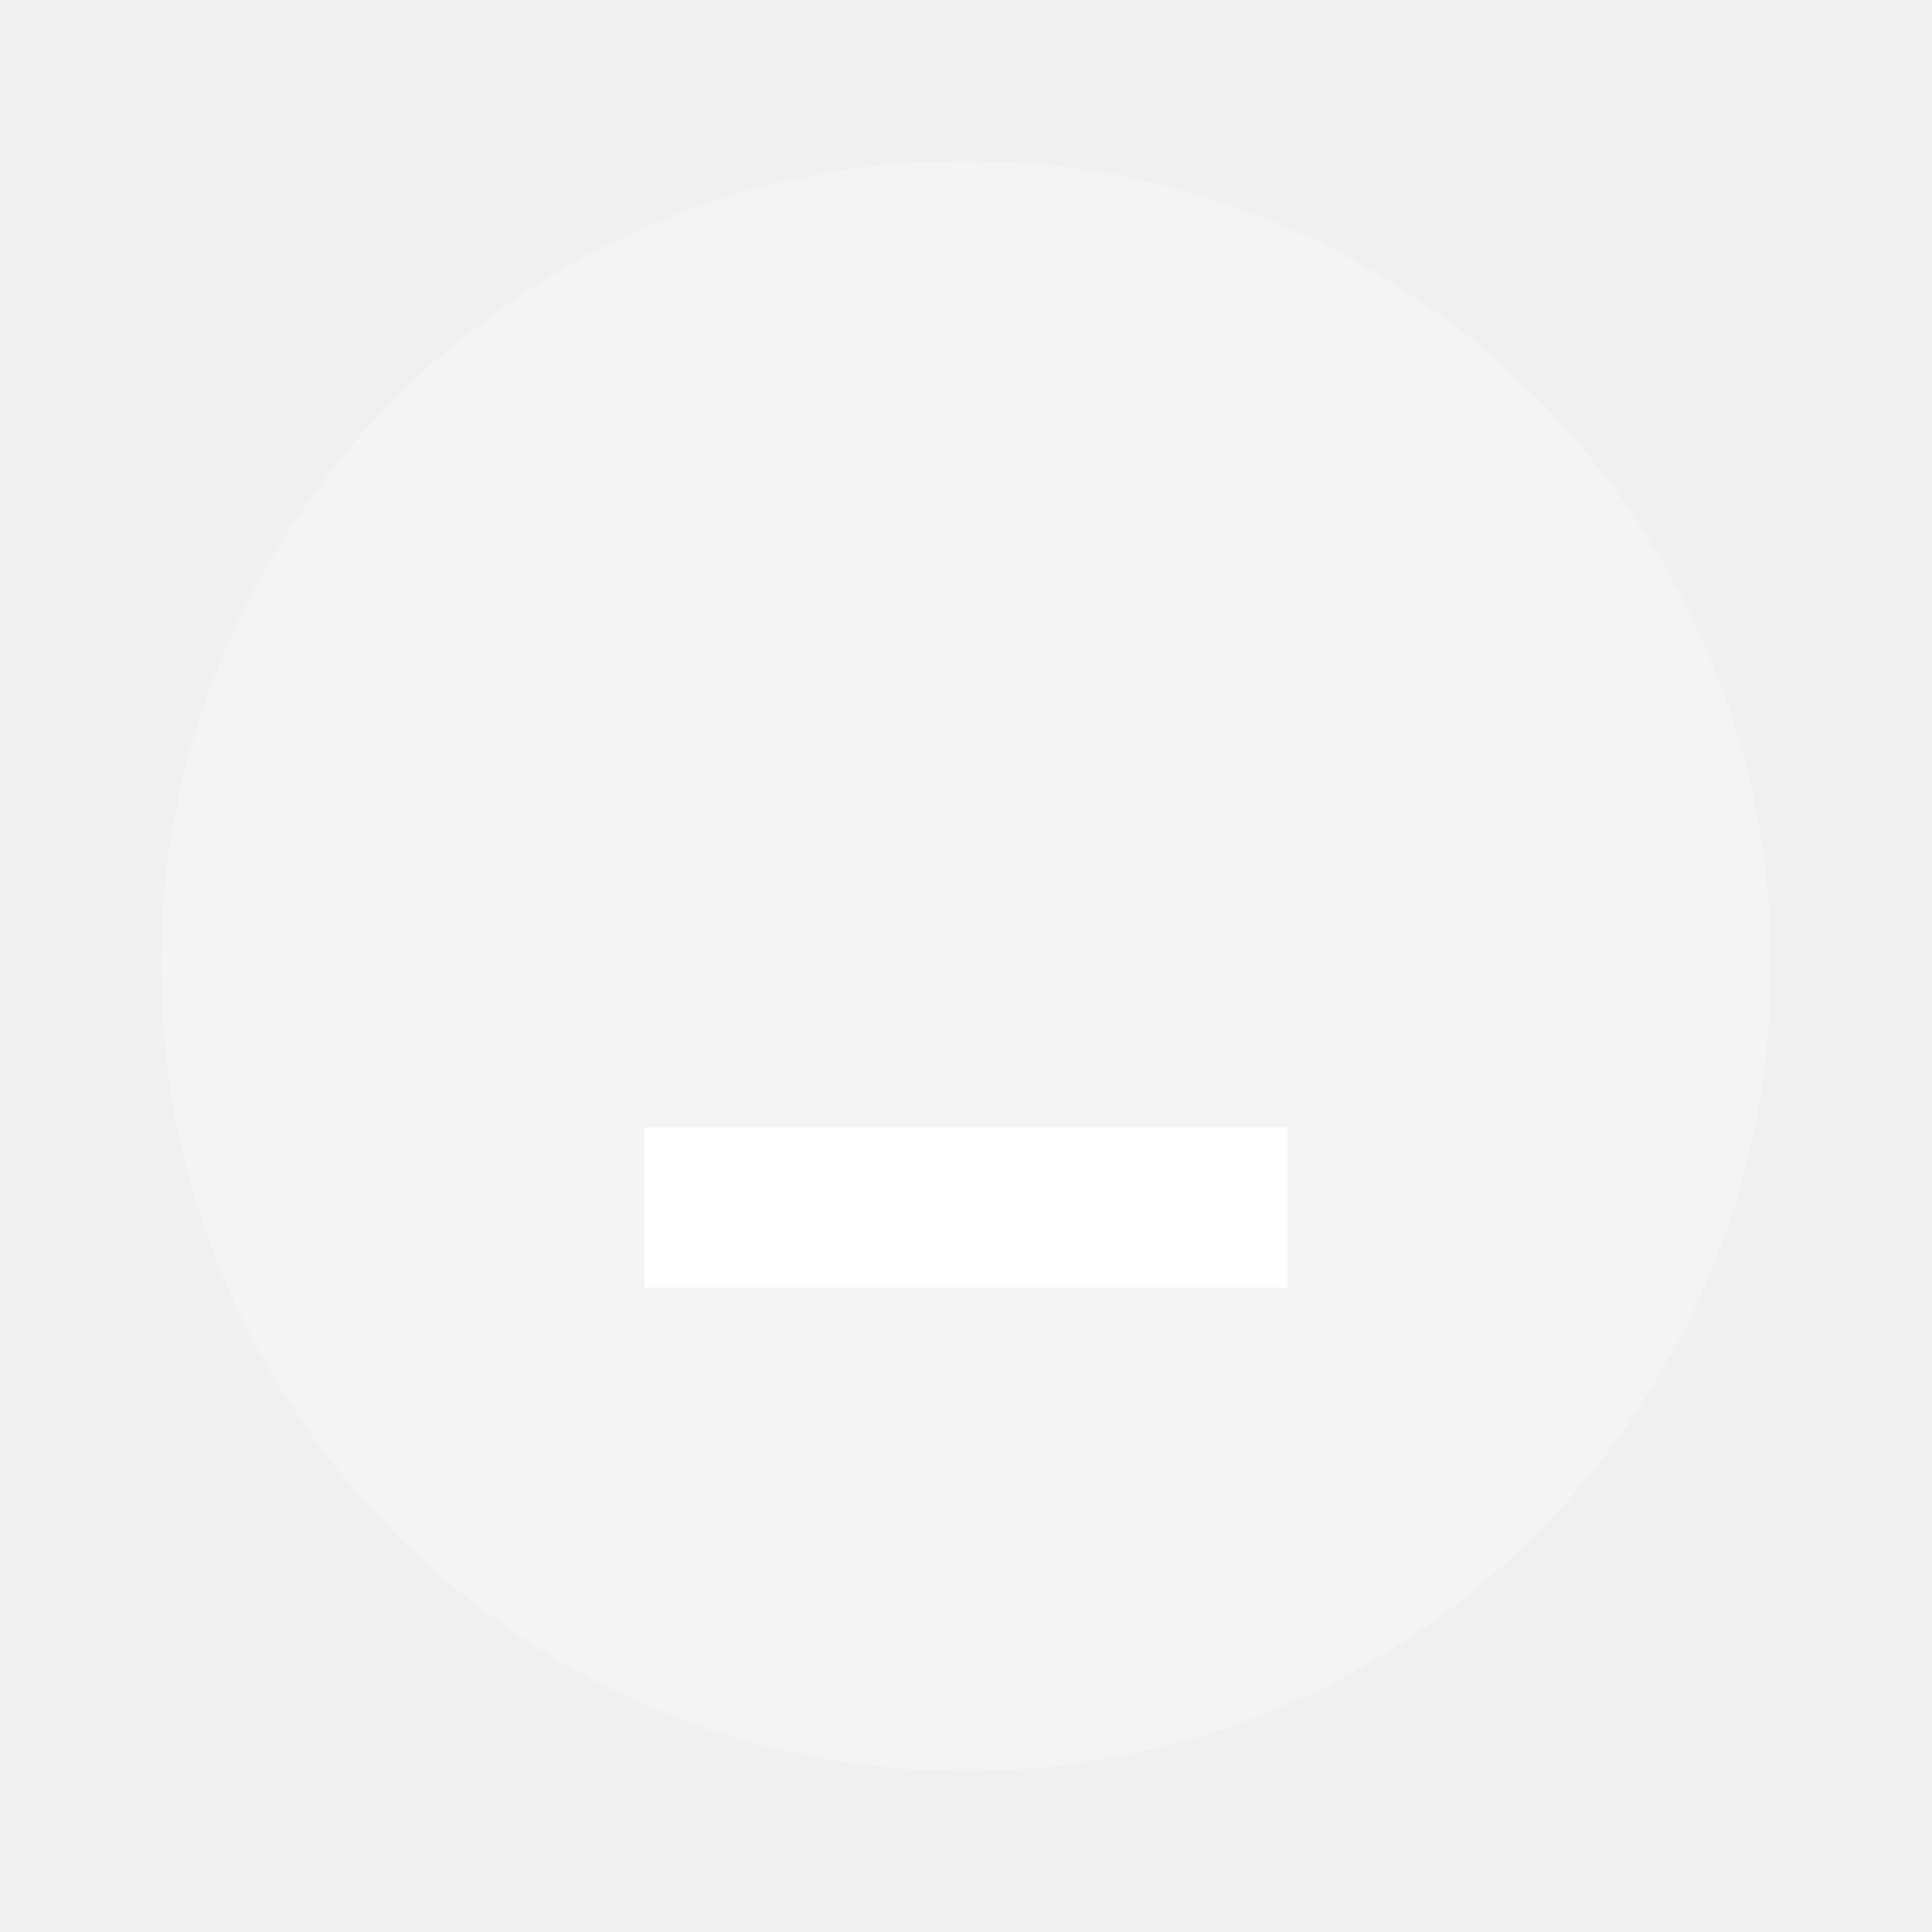
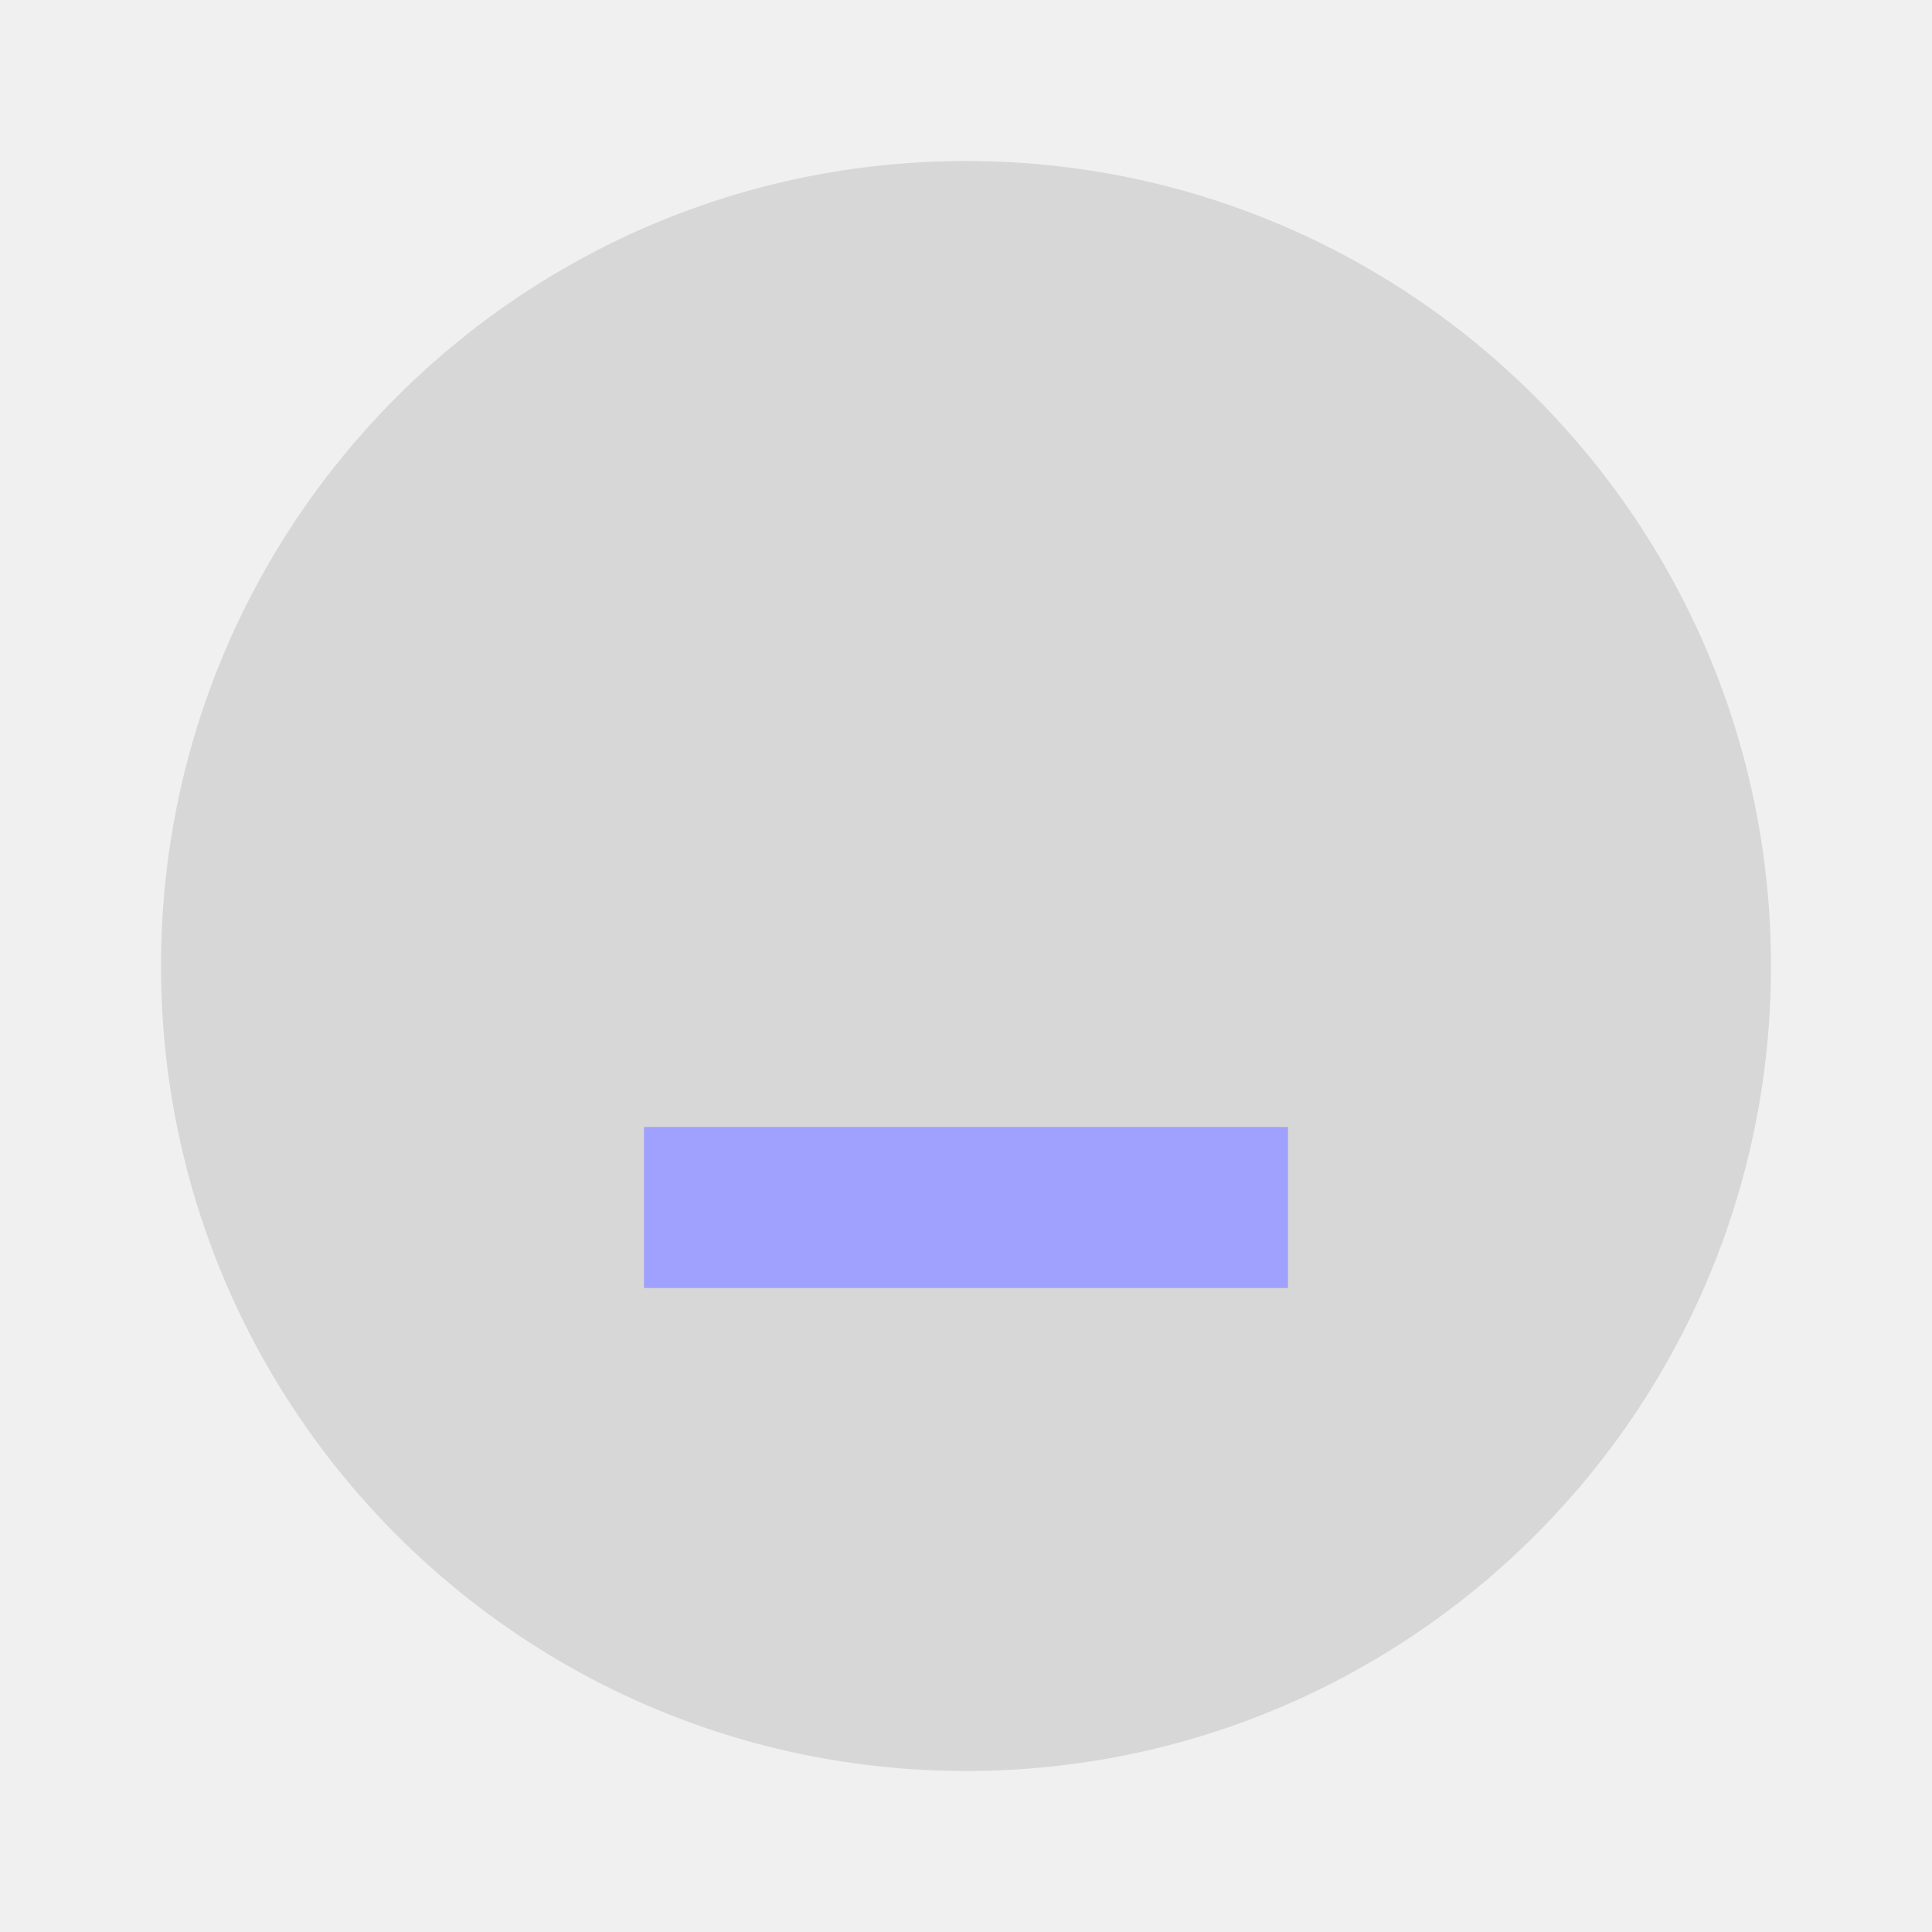
- <svg xmlns="http://www.w3.org/2000/svg" version="1.1" viewBox="0 0 24 24">
-   <circle fill-opacity=".3" cy="12" cx="12" r="10" fill="#ffffff" />
-   <path fill-opacity="1" fill="#ffffff" d="m8 14h8v2h-8z" />
+ <svg xmlns="http://www.w3.org/2000/svg" version="1.1" viewBox="0 0 24 24" id="svg2">
+   <defs id="defs10" />
+   <circle fill-opacity=".3" cy="12" cx="12" r="10" fill="#ffffff" id="circle4" style="fill:#a0a0a0;fill-opacity:0.298" />
+   <path fill-opacity="1" fill="#ffffff" d="m8 14h8v2h-8z" id="path6" style="fill:#a0a0ff;fill-opacity:1" />
</svg>
